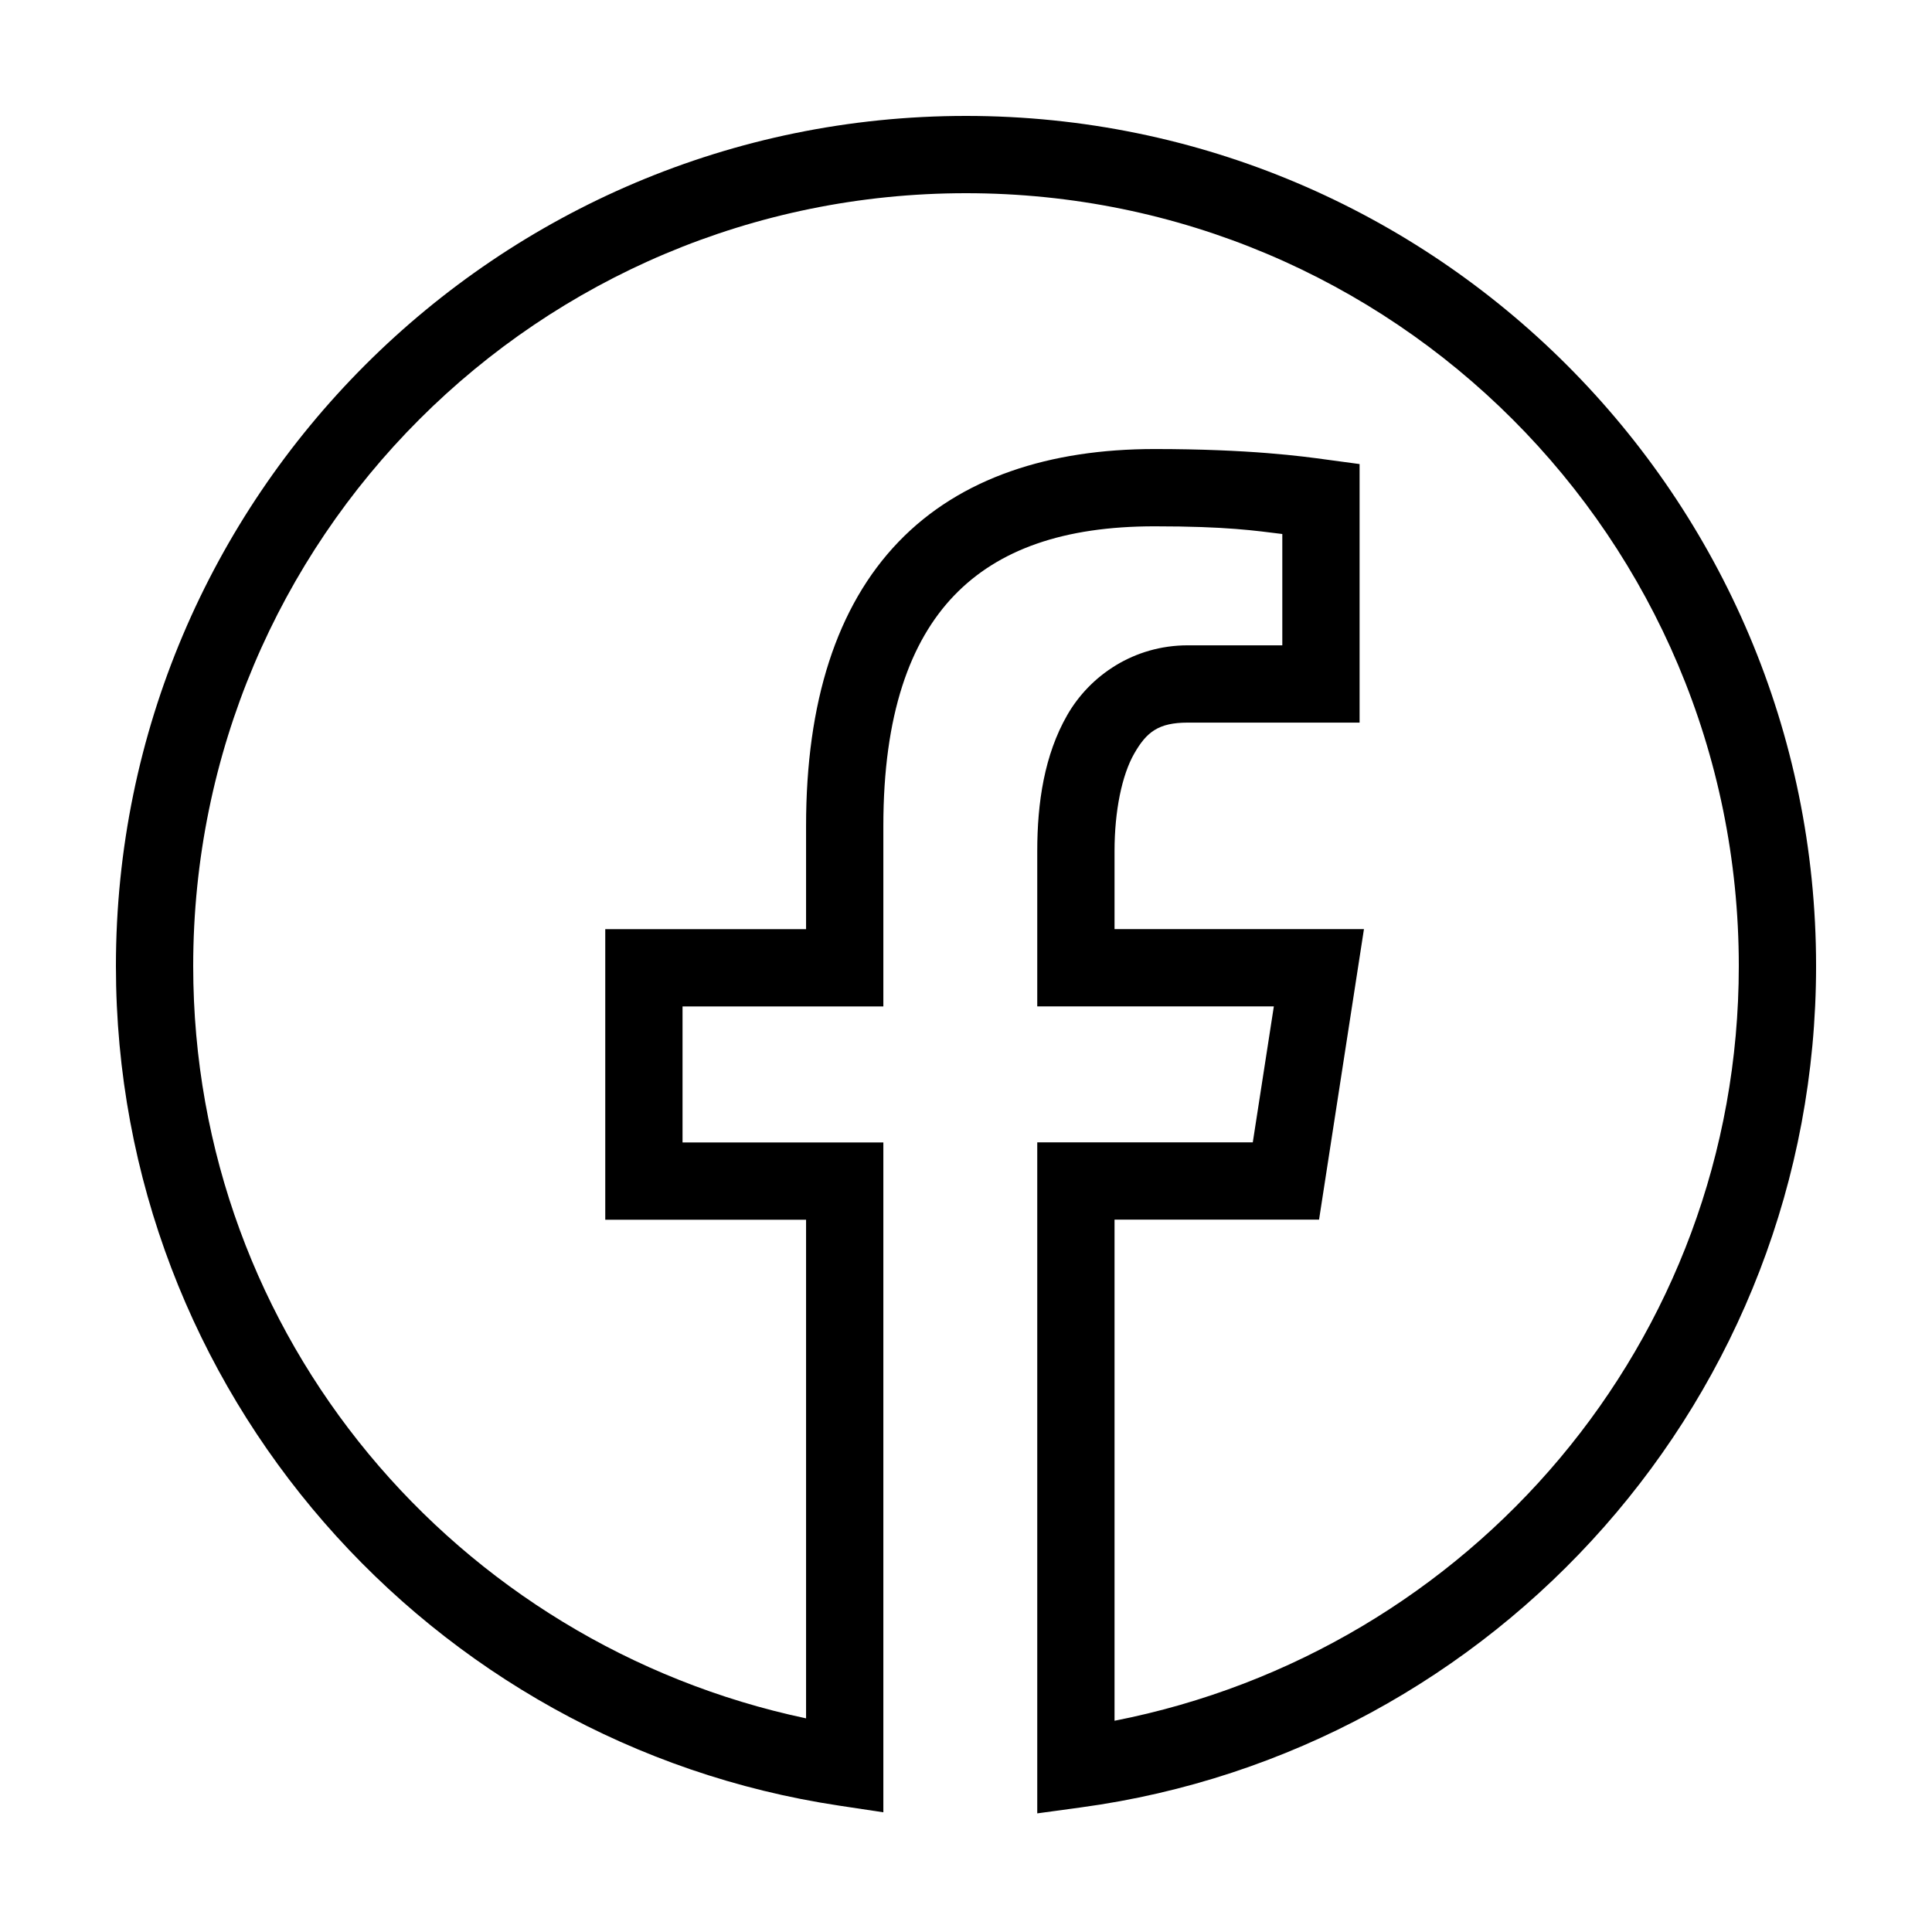
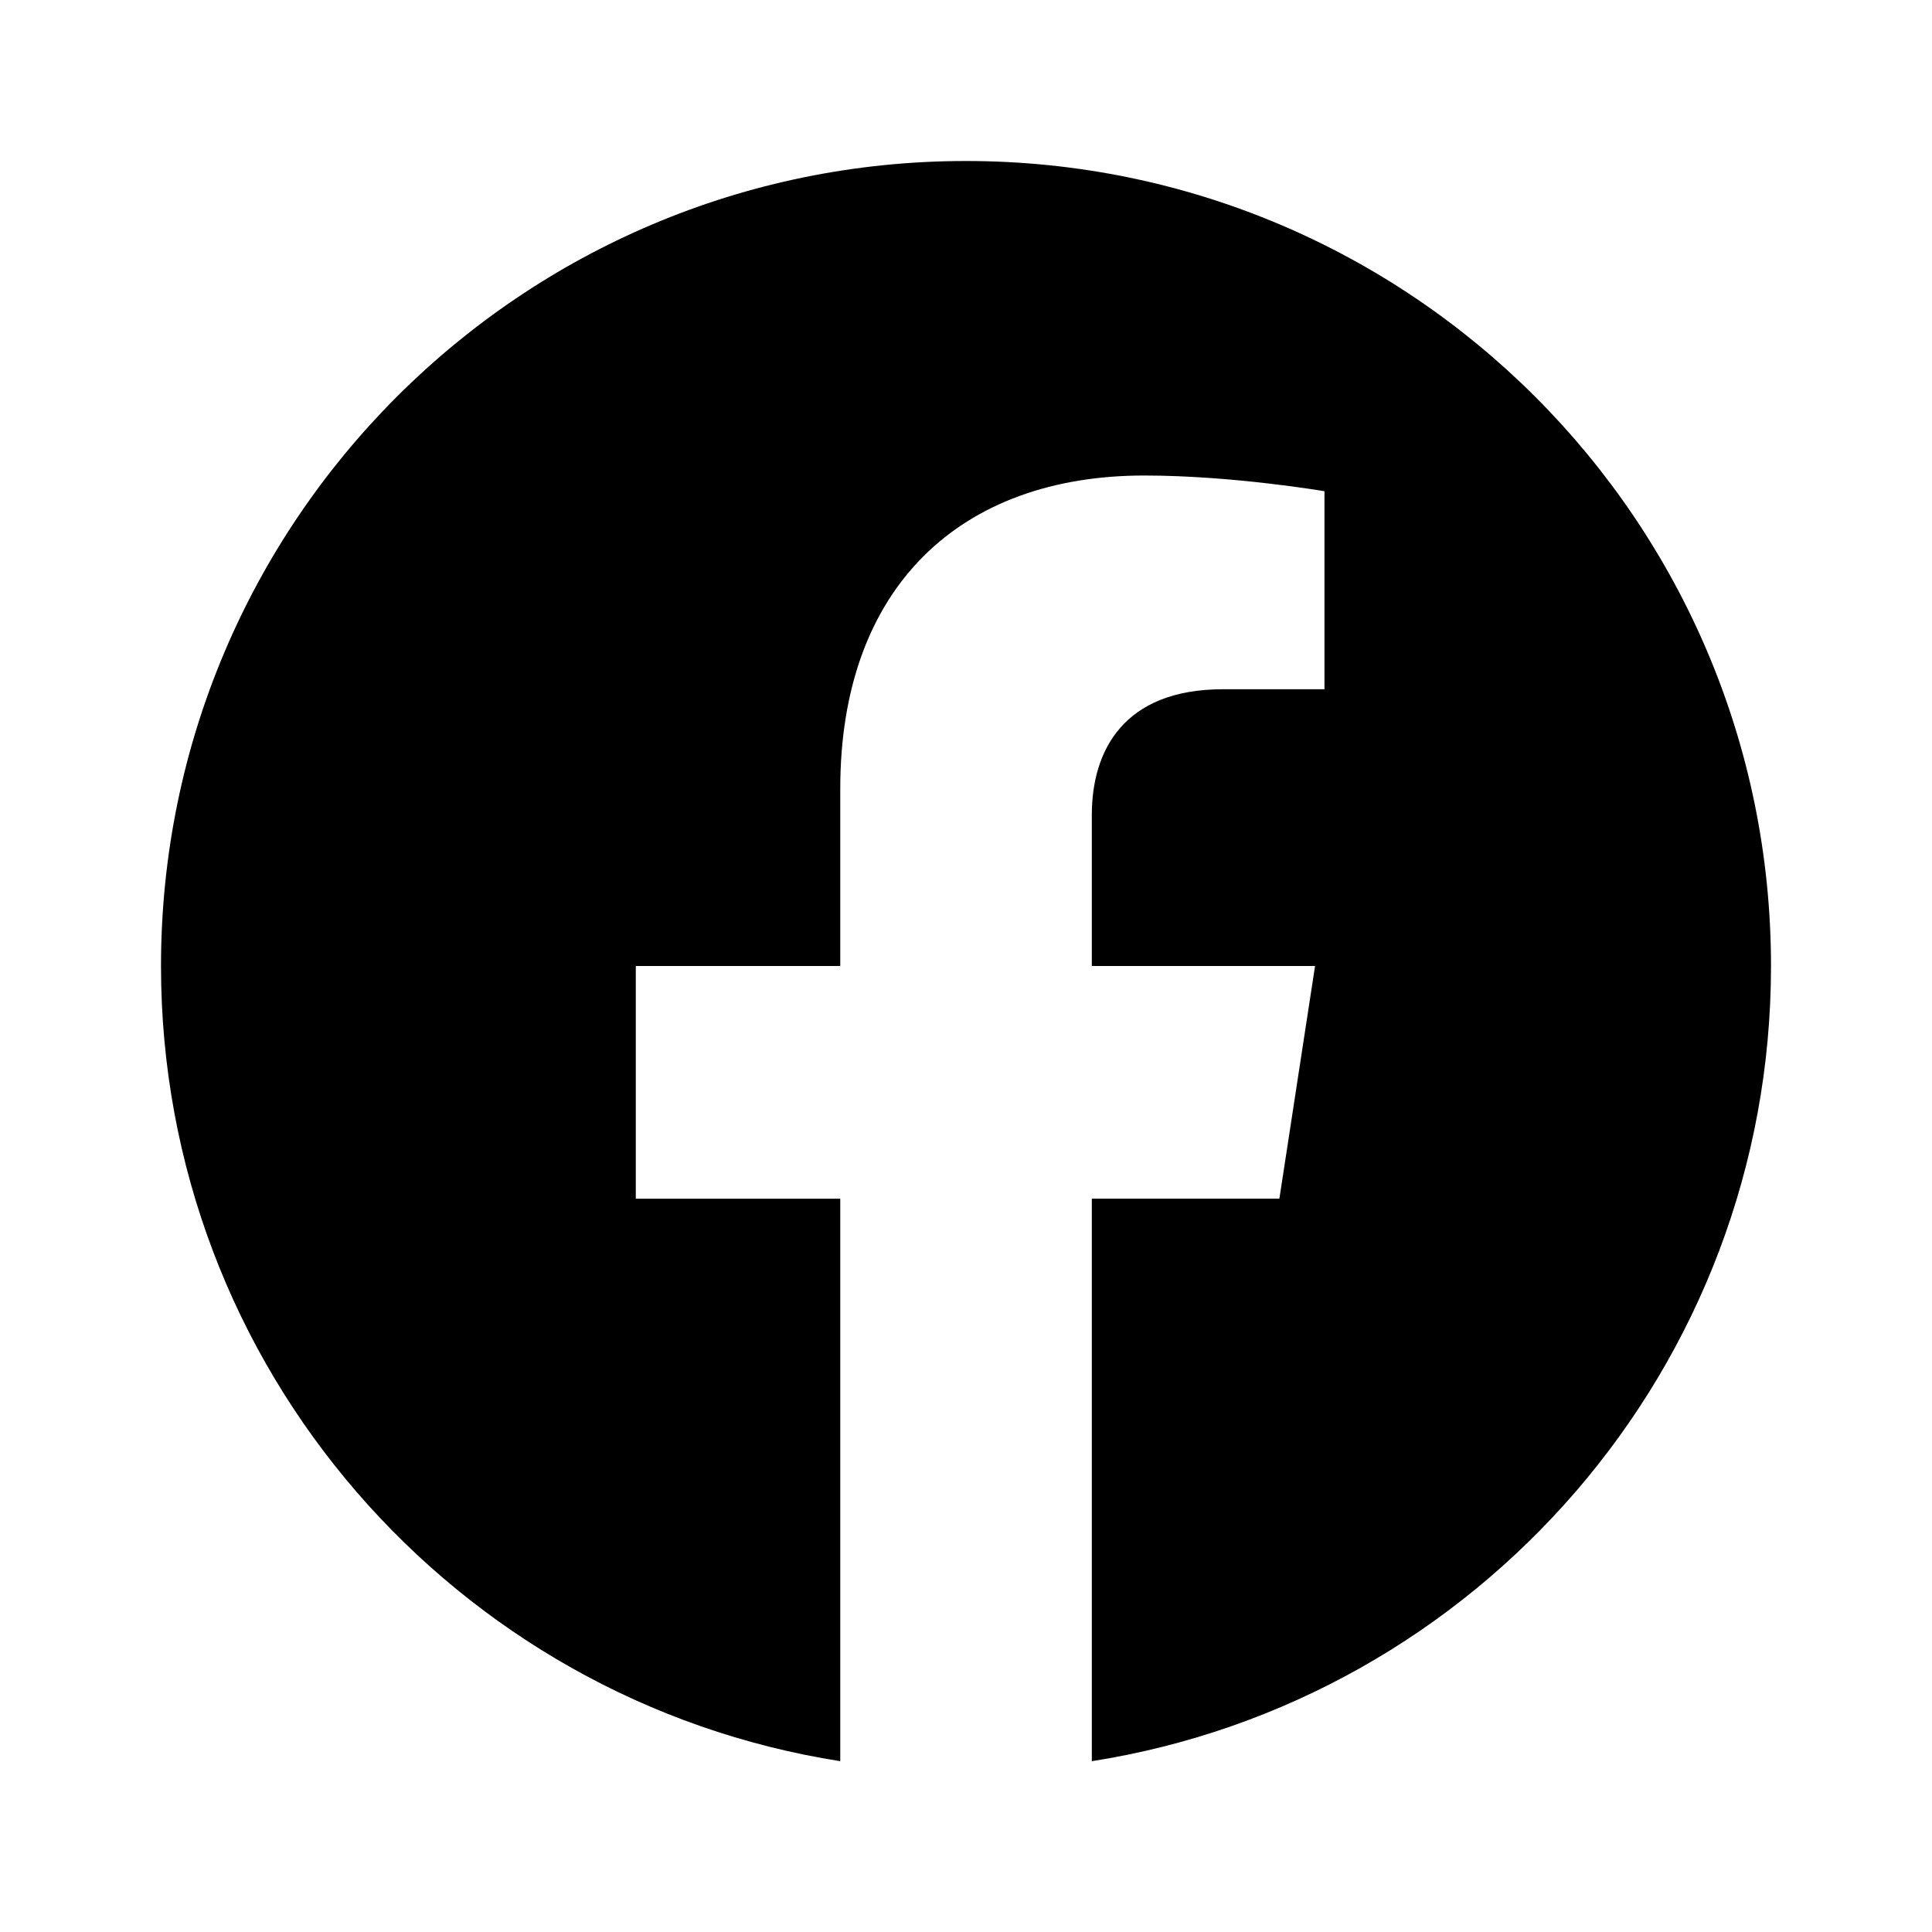
- <svg xmlns="http://www.w3.org/2000/svg" fill="#000000" viewBox="0 0 50 50" width="50px" height="50px">
-   <path d="M 25 3 C 12.862 3 3 12.862 3 25 C 3 36.019 11.128 45.138 21.713 46.729 L 22.861 46.902 L 22.861 29.566 L 17.664 29.566 L 17.664 26.047 L 22.861 26.047 L 22.861 21.373 C 22.861 18.495 23.552 16.599 24.695 15.41 C 25.839 14.221 27.528 13.621 29.879 13.621 C 31.759 13.621 32.49 13.735 33.186 13.82 L 33.186 16.701 L 30.738 16.701 C 29.35 16.701 28.21 17.476 27.619 18.508 C 27.028 19.54 26.844 20.772 26.844 22.027 L 26.844 26.045 L 32.967 26.045 L 32.422 29.564 L 26.844 29.564 L 26.844 46.93 L 27.979 46.775 C 38.714 45.319 47 36.127 47 25 C 47 12.862 37.138 3 25 3 z M 25 5 C 36.058 5 45 13.942 45 25 C 45 34.73 38.036 42.732 28.844 44.533 L 28.844 31.564 L 34.137 31.564 L 35.299 24.045 L 28.844 24.045 L 28.844 22.027 C 28.844 20.99 29.034 20.06 29.354 19.502 C 29.673 18.944 29.982 18.701 30.738 18.701 L 35.186 18.701 L 35.186 12.01 L 34.318 11.893 C 33.719 11.811 32.349 11.621 29.879 11.621 C 27.176 11.621 24.856 12.357 23.254 14.023 C 21.652 15.689 20.861 18.17 20.861 21.373 L 20.861 24.047 L 15.664 24.047 L 15.664 31.566 L 20.861 31.566 L 20.861 44.471 C 11.817 42.555 5 34.624 5 25 C 5 13.942 13.942 5 25 5 z" />
+ <svg class="h-6 w-6" fill="currentColor" viewBox="0 0 24 24" aria-hidden="true">
+   <path fill-rule="evenodd" d="M22 12c0-5.523-4.477-10-10-10S2 6.477 2 12c0 4.991 3.657 9.128 8.438 9.878v-6.987h-2.54V12h2.54V9.797c0-2.506 1.492-3.89 3.777-3.89 1.094 0 2.238.195 2.238.195v2.46h-1.26c-1.243 0-1.63.771-1.63 1.562V12h2.773l-.443 2.89h-2.33v6.988C18.343 21.128 22 16.991 22 12z" clip-rule="evenodd" />
</svg>
